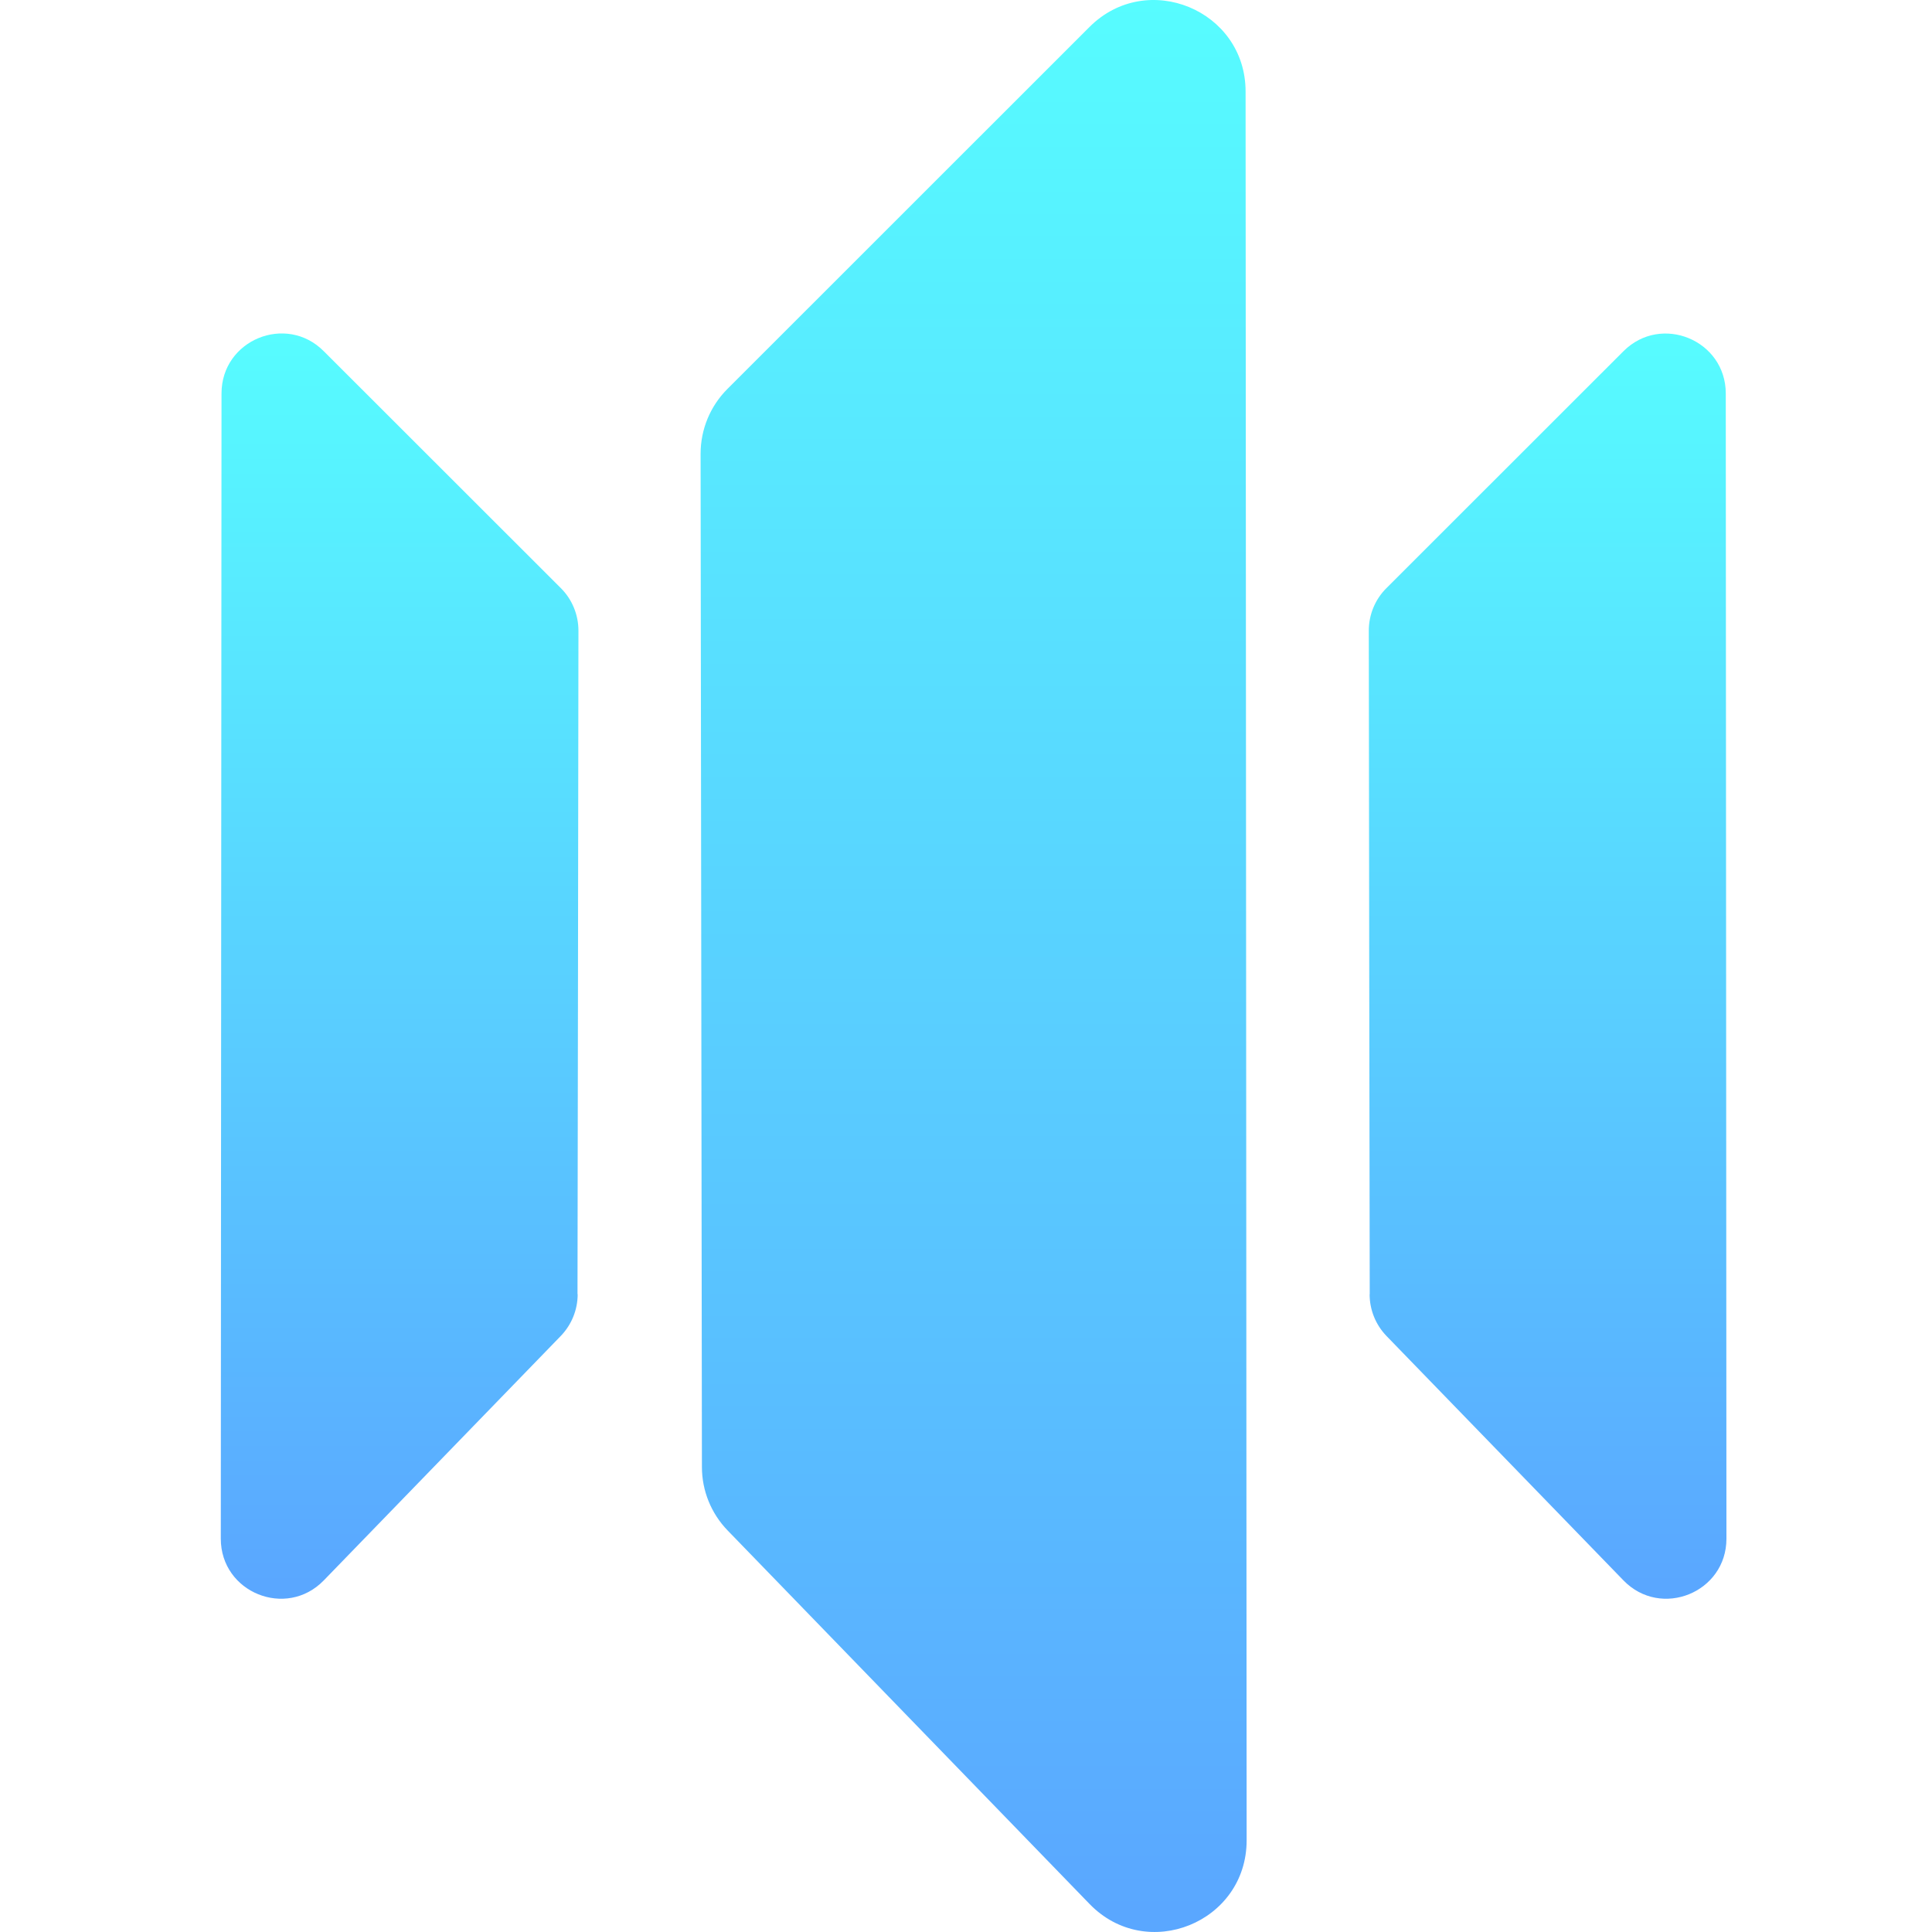
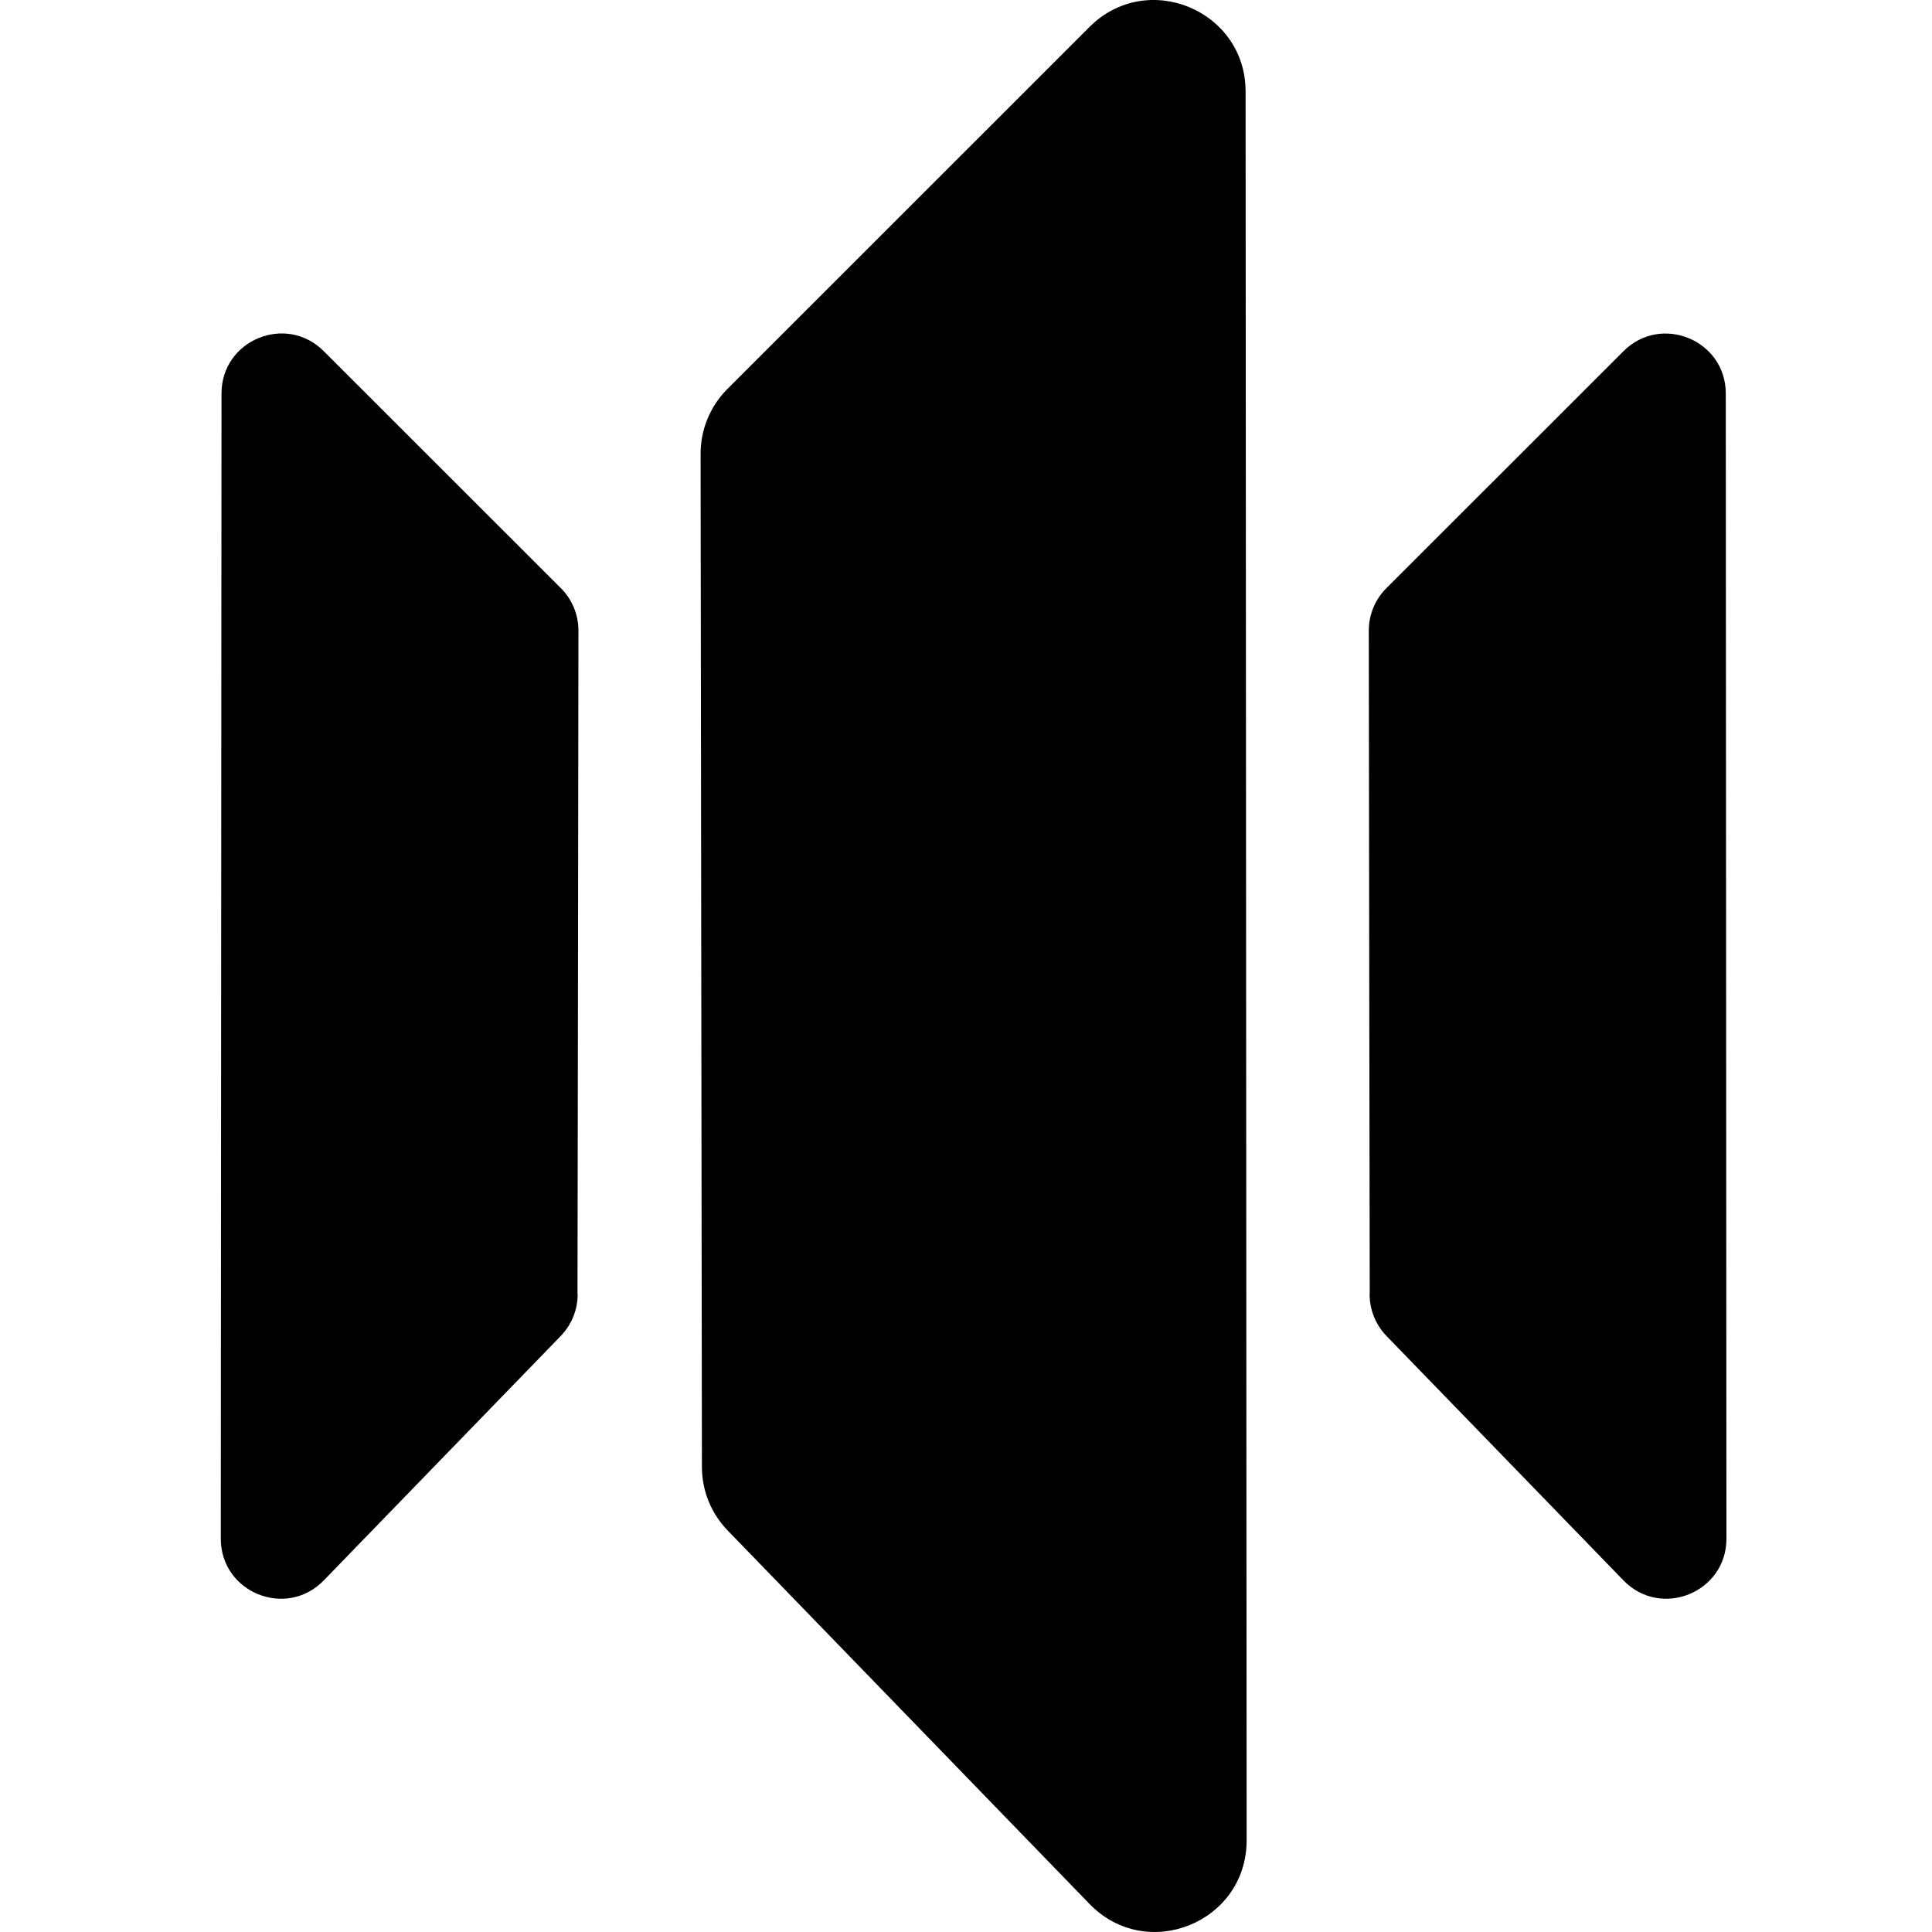
<svg xmlns="http://www.w3.org/2000/svg" width="35" height="35" viewBox="0 0 35 35" fill="none">
-   <path d="M12.716 26.578L12.692 8.22C12.692 7.78 12.866 7.358 13.178 7.046L19.738 0.488C20.78 -0.554 22.565 0.183 22.565 1.658L22.584 33.339C22.584 34.829 20.774 35.562 19.738 34.492L13.182 27.726C12.883 27.417 12.716 27.006 12.716 26.576V26.578Z" fill="url(#paint0_linear_210_6)" />
-   <path d="M24.814 23.445L24.805 17.576L24.797 11.425C24.797 11.137 24.911 10.859 25.115 10.656L29.411 6.362C30.094 5.679 31.264 6.162 31.264 7.129L31.276 27.875C31.276 28.85 30.091 29.331 29.411 28.631L25.117 24.202C24.922 24 24.812 23.729 24.812 23.447L24.814 23.445Z" fill="url(#paint1_linear_210_6)" />
-   <path d="M10.462 23.445L10.471 17.576L10.479 11.425C10.479 11.137 10.365 10.859 10.162 10.656L5.865 6.362C5.183 5.677 4.013 6.16 4.013 7.127L4 27.875C4 28.85 5.185 29.331 5.865 28.631L10.159 24.202C10.354 24 10.465 23.729 10.465 23.447L10.462 23.445Z" fill="url(#paint2_linear_210_6)" />
-   <defs>
-     <linearGradient id="paint0_linear_210_6" x1="17.639" y1="0.001" x2="17.639" y2="35.003" gradientUnits="userSpaceOnUse">
-       <stop stop-color="#57FCFF" />
-       <stop offset="0.99" stop-color="#5AA7FF" />
-     </linearGradient>
-     <linearGradient id="paint1_linear_210_6" x1="28.04" y1="6.042" x2="28.04" y2="28.962" gradientUnits="userSpaceOnUse">
-       <stop stop-color="#57FCFF" />
-       <stop offset="0.99" stop-color="#5AA7FF" />
-     </linearGradient>
-     <linearGradient id="paint2_linear_210_6" x1="7.239" y1="6.042" x2="7.239" y2="28.962" gradientUnits="userSpaceOnUse">
-       <stop stop-color="#57FCFF" />
-       <stop offset="0.99" stop-color="#5AA7FF" />
-     </linearGradient>
-   </defs>
+   <path d="M12.716 26.578L12.692 8.22C12.692 7.78 12.866 7.358 13.178 7.046L19.738 0.488C20.78 -0.554 22.565 0.183 22.565 1.658L22.584 33.339C22.584 34.829 20.774 35.562 19.738 34.492L13.182 27.726C12.883 27.417 12.716 27.006 12.716 26.576V26.578Z" fill="#000000" />
+   <path d="M24.814 23.445L24.805 17.576L24.797 11.425C24.797 11.137 24.911 10.859 25.115 10.656L29.411 6.362C30.094 5.679 31.264 6.162 31.264 7.129L31.276 27.875C31.276 28.85 30.091 29.331 29.411 28.631L25.117 24.202C24.922 24 24.812 23.729 24.812 23.447L24.814 23.445Z" fill="#000000" />
+   <path d="M10.462 23.445L10.471 17.576L10.479 11.425C10.479 11.137 10.365 10.859 10.162 10.656L5.865 6.362C5.183 5.677 4.013 6.16 4.013 7.127L4 27.875C4 28.85 5.185 29.331 5.865 28.631L10.159 24.202C10.354 24 10.465 23.729 10.465 23.447L10.462 23.445Z" fill="#000000" />
</svg>
